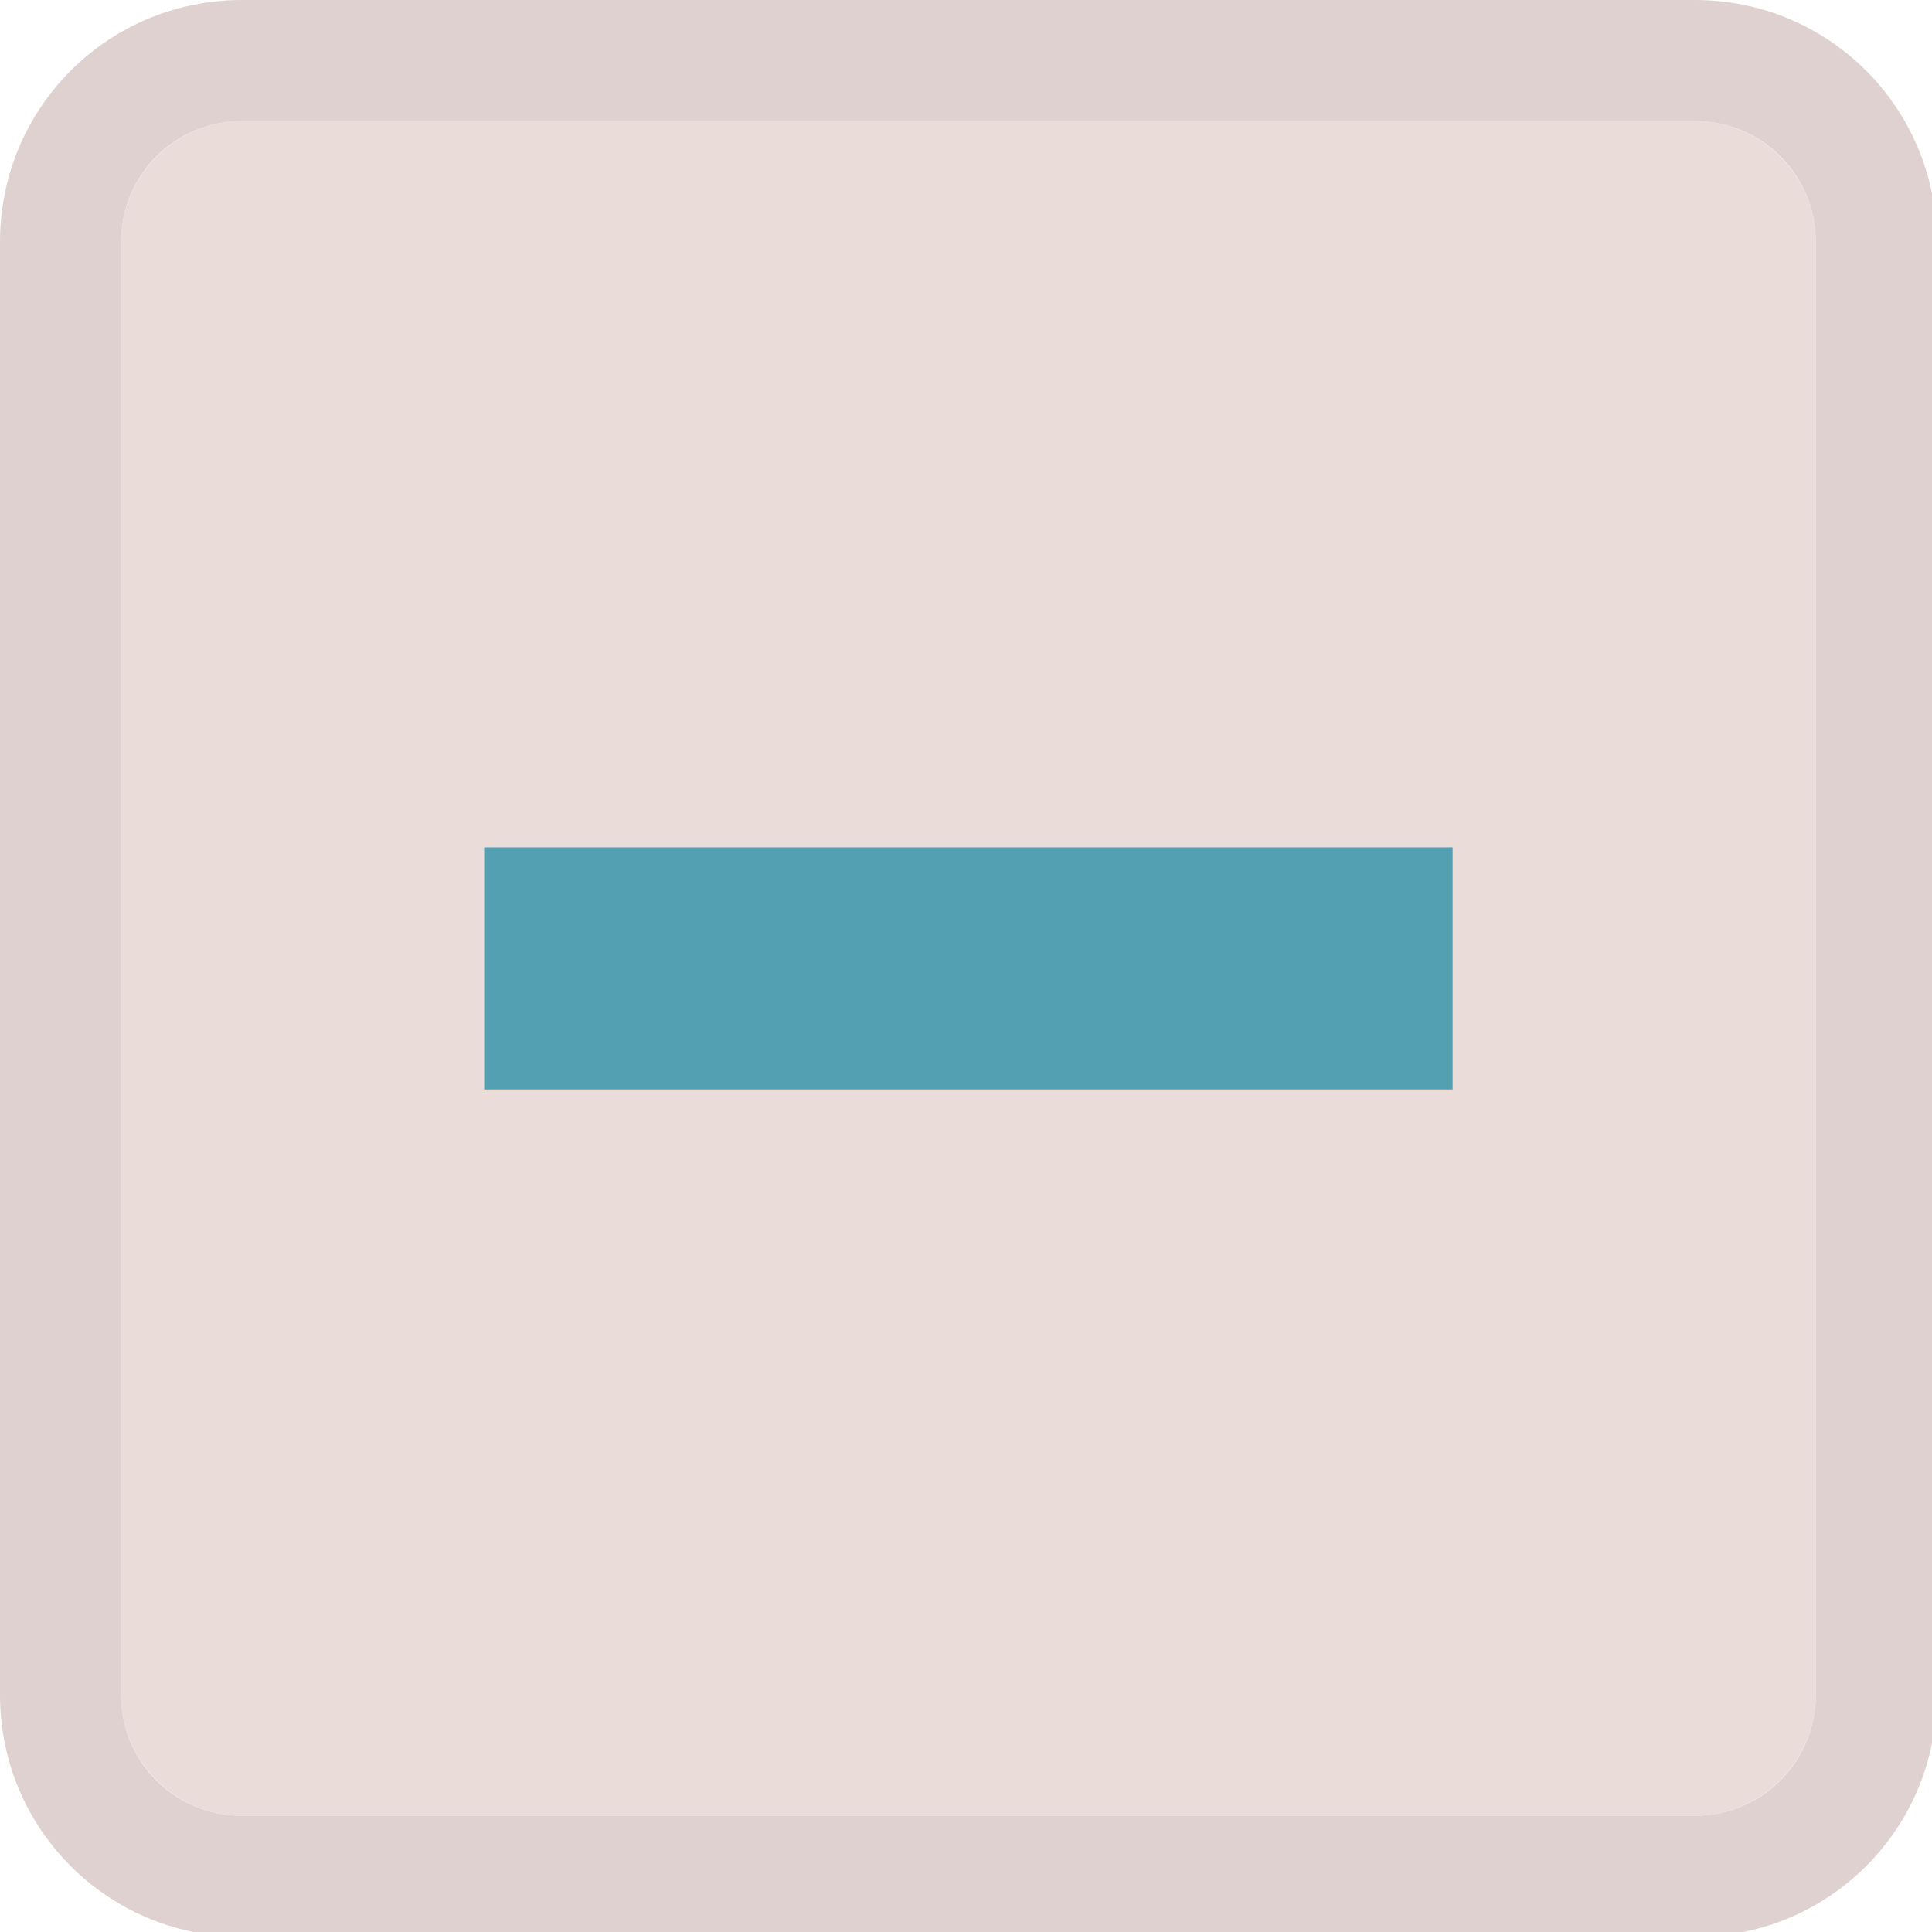
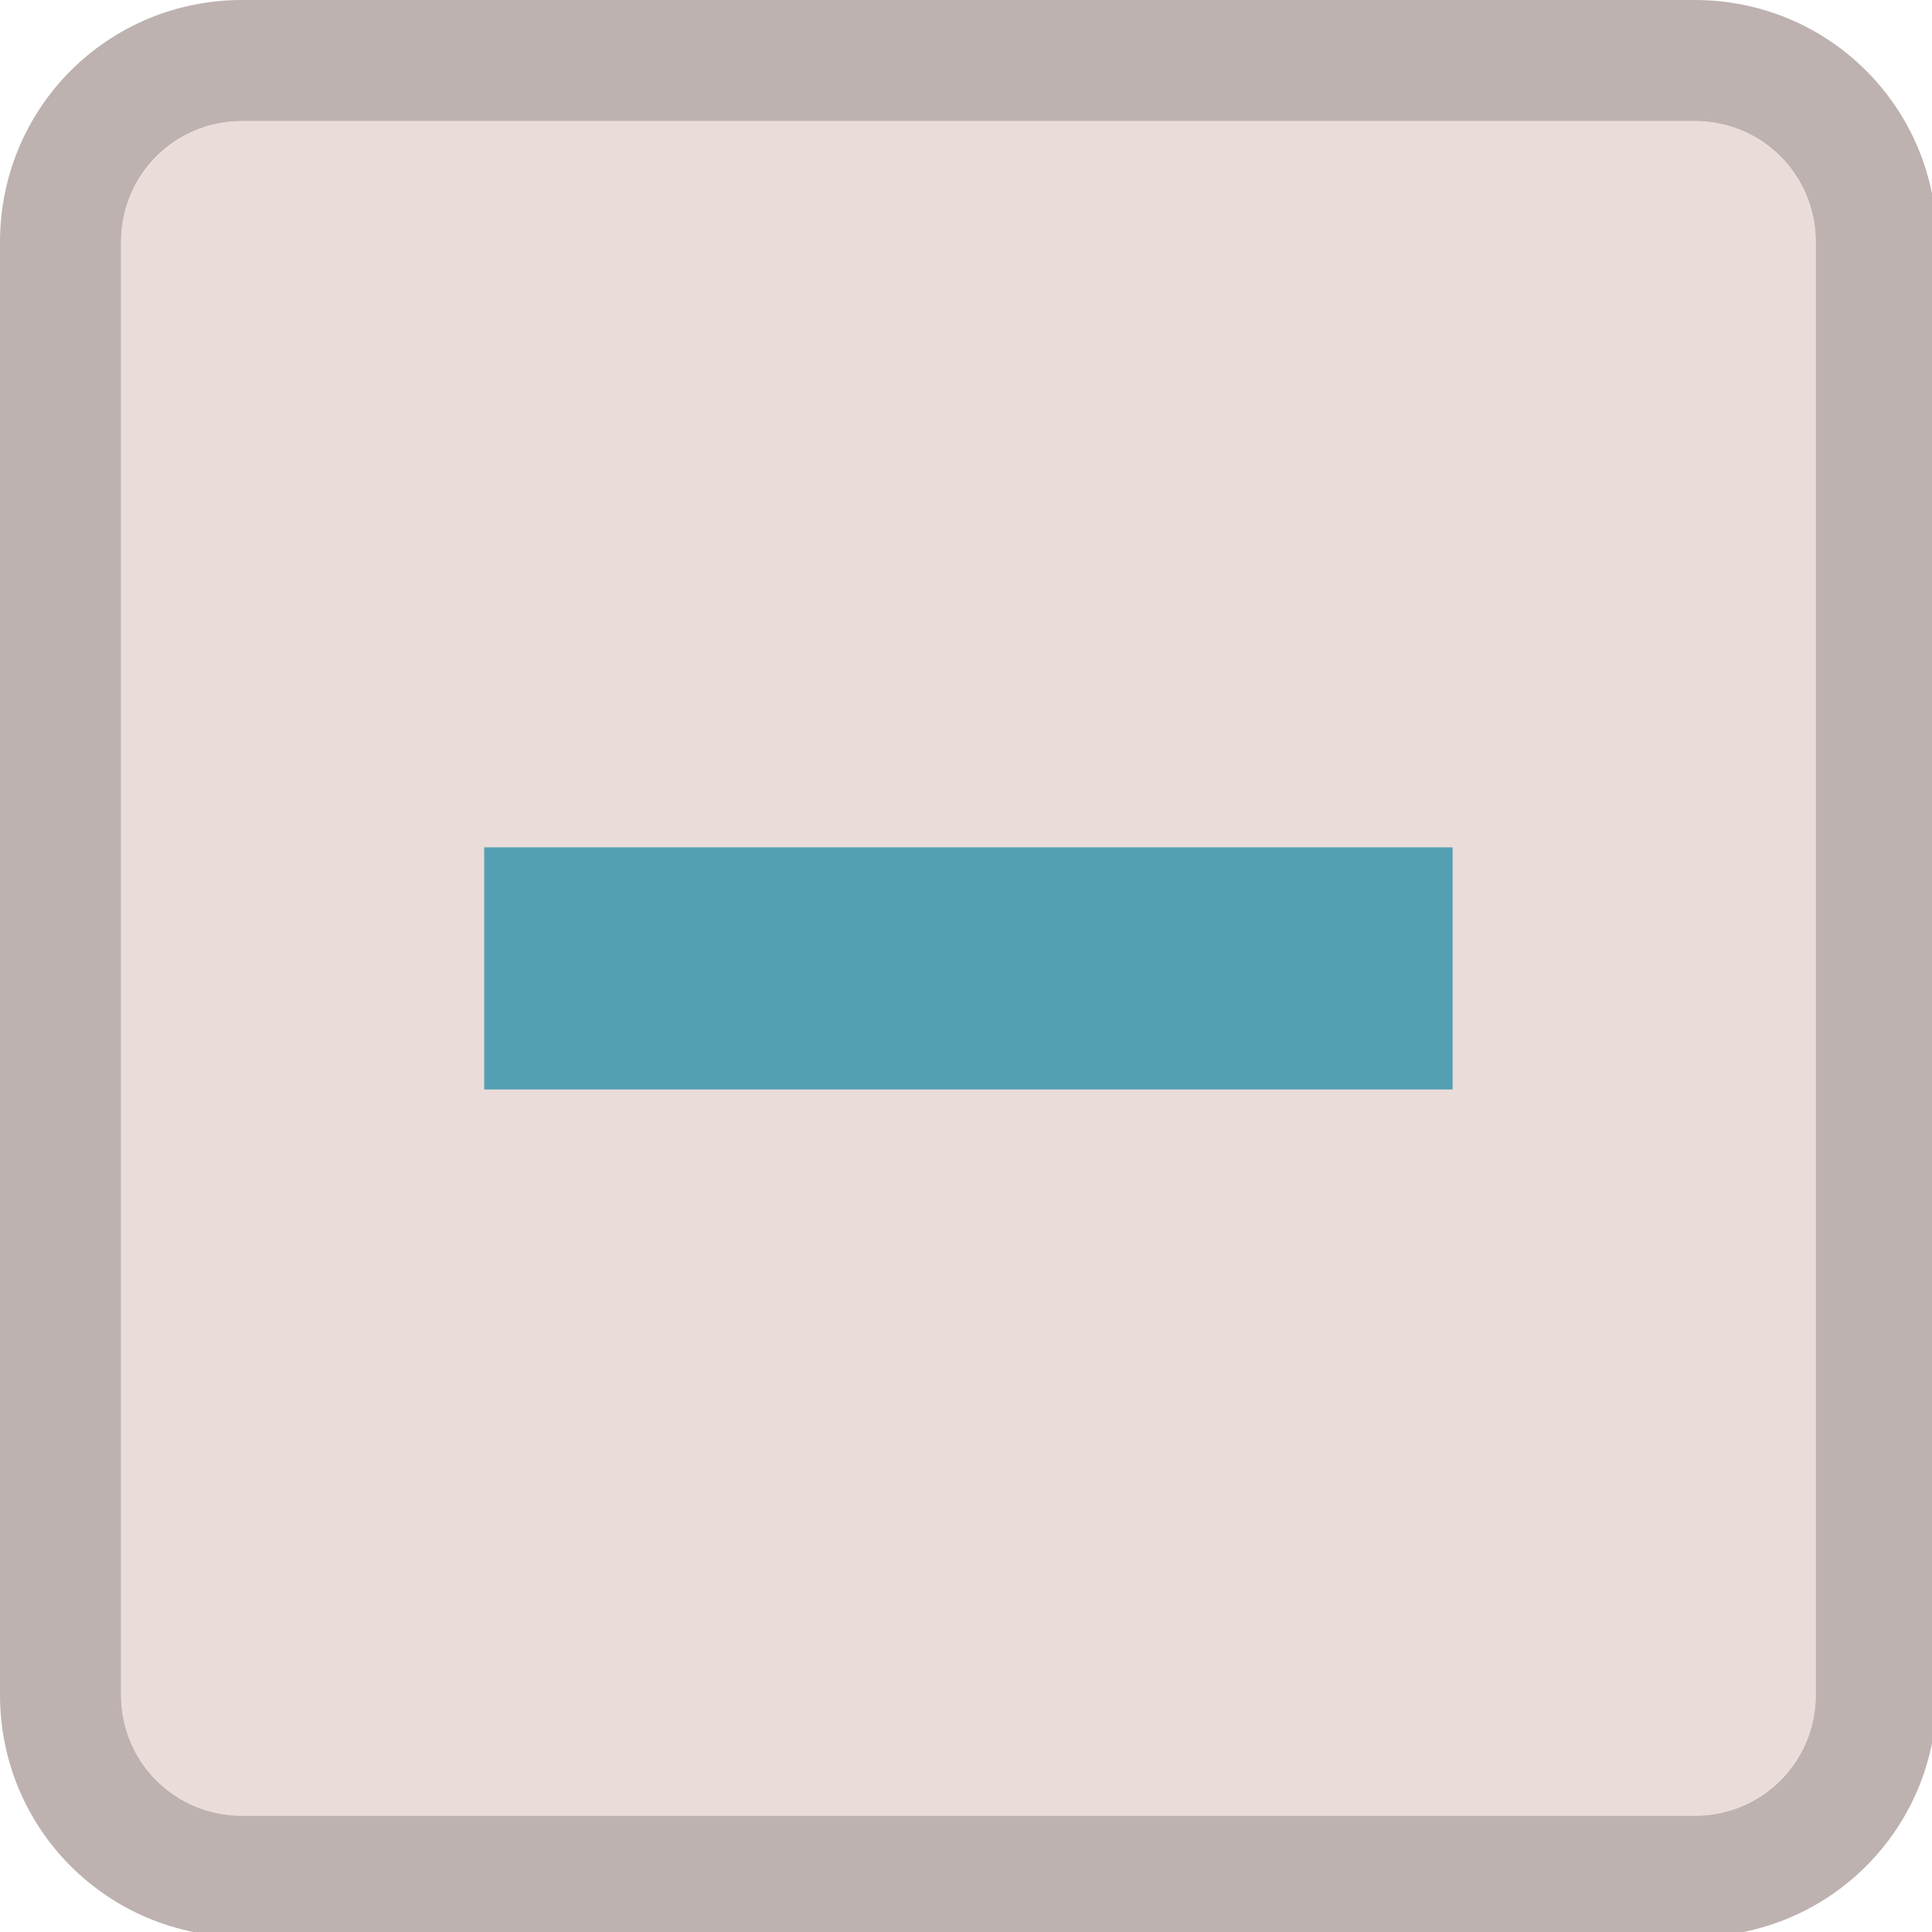
<svg xmlns="http://www.w3.org/2000/svg" width="133pt" height="133pt" viewBox="0 0 133 133" version="1.1">
  <g id="surface1">
    <path style=" stroke:none;fill-rule:nonzero;fill:#eadcd9;fill-opacity:1;" d="M 16.668 8.332 L 116.668 8.332 C 121.258 8.332 125 12.078 125 16.668 L 125 116.668 C 125 121.258 121.258 125 116.668 125 L 16.668 125 C 12.078 125 8.332 121.258 8.332 116.668 L 8.332 16.668 C 8.332 12.078 12.078 8.332 16.668 8.332 Z M 16.668 8.332 " />
    <path style=" stroke:none;fill-rule:nonzero;fill:#fff0ed;fill-opacity:1;" d="M 16.668 0 C 7.422 0 0 7.422 0 16.668 L 0 116.668 C 0 125.91 7.422 133.332 16.668 133.332 L 116.668 133.332 C 125.91 133.332 133.332 125.91 133.332 116.668 L 133.332 16.668 C 133.332 7.422 125.91 0 116.668 0 Z M 16.668 8.332 L 116.668 8.332 C 121.289 8.332 125 12.043 125 16.668 L 125 116.668 C 125 121.289 121.289 125 116.668 125 L 16.668 125 C 12.043 125 8.332 121.289 8.332 116.668 L 8.332 16.668 C 8.332 12.043 12.043 8.332 16.668 8.332 Z M 16.668 8.332 " />
-     <path style=" stroke:none;fill-rule:nonzero;fill:#222222;fill-opacity:0.15;" d="M 16.668 0 C 7.422 0 0 7.422 0 16.668 L 0 116.668 C 0 125.91 7.422 133.332 16.668 133.332 L 116.668 133.332 C 125.91 133.332 133.332 125.91 133.332 116.668 L 133.332 16.668 C 133.332 7.422 125.91 0 116.668 0 Z M 16.668 8.332 L 116.668 8.332 C 121.289 8.332 125 12.043 125 16.668 L 125 116.668 C 125 121.289 121.289 125 116.668 125 L 16.668 125 C 12.043 125 8.332 121.289 8.332 116.668 L 8.332 16.668 C 8.332 12.043 12.043 8.332 16.668 8.332 Z M 16.668 8.332 " />
+     <path style=" stroke:none;fill-rule:nonzero;fill:#222222;fill-opacity:0.30;" d="M 16.668 0 C 7.422 0 0 7.422 0 16.668 L 0 116.668 C 0 125.91 7.422 133.332 16.668 133.332 L 116.668 133.332 C 125.91 133.332 133.332 125.91 133.332 116.668 L 133.332 16.668 C 133.332 7.422 125.91 0 116.668 0 Z M 16.668 8.332 L 116.668 8.332 C 121.289 8.332 125 12.043 125 16.668 L 125 116.668 C 125 121.289 121.289 125 116.668 125 L 16.668 125 C 12.043 125 8.332 121.289 8.332 116.668 L 8.332 16.668 C 8.332 12.043 12.043 8.332 16.668 8.332 Z M 16.668 8.332 " />
    <path style=" stroke:none;fill-rule:nonzero;fill:#53a0b3;fill-opacity:1;" d="M 33.332 58.332 L 100 58.332 L 100 75 L 33.332 75 Z M 33.332 58.332 " />
  </g>
</svg>
